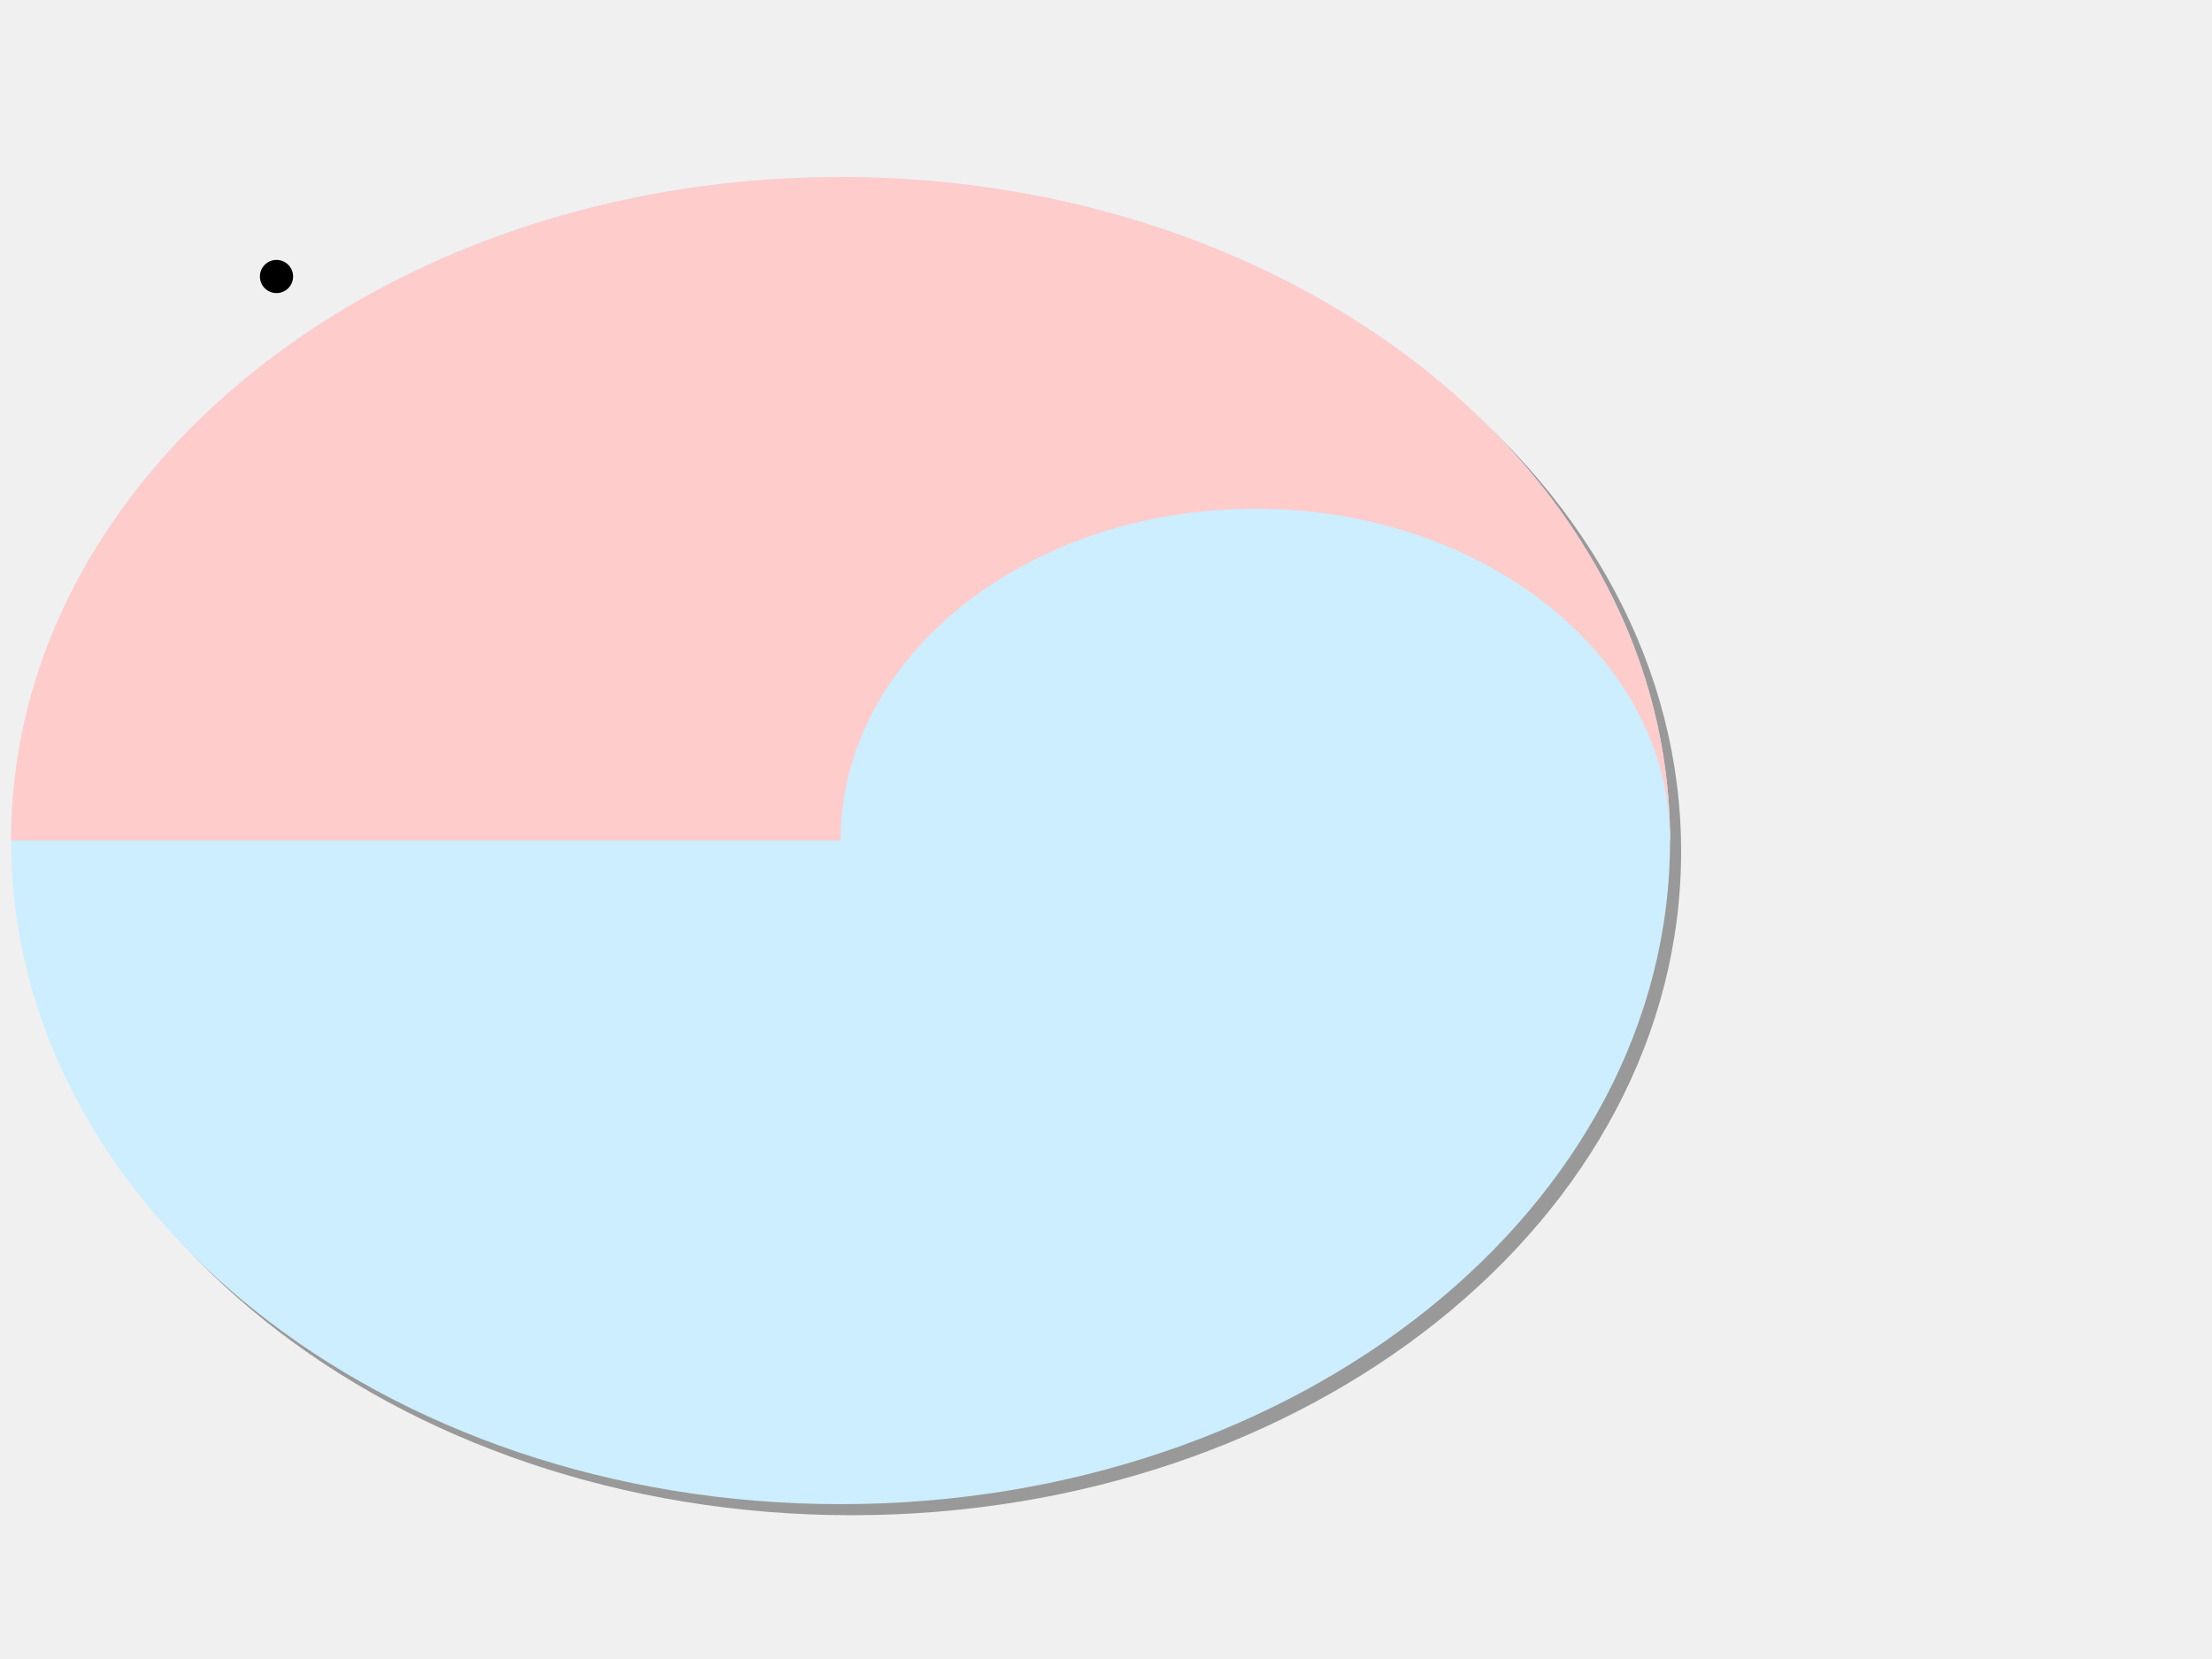
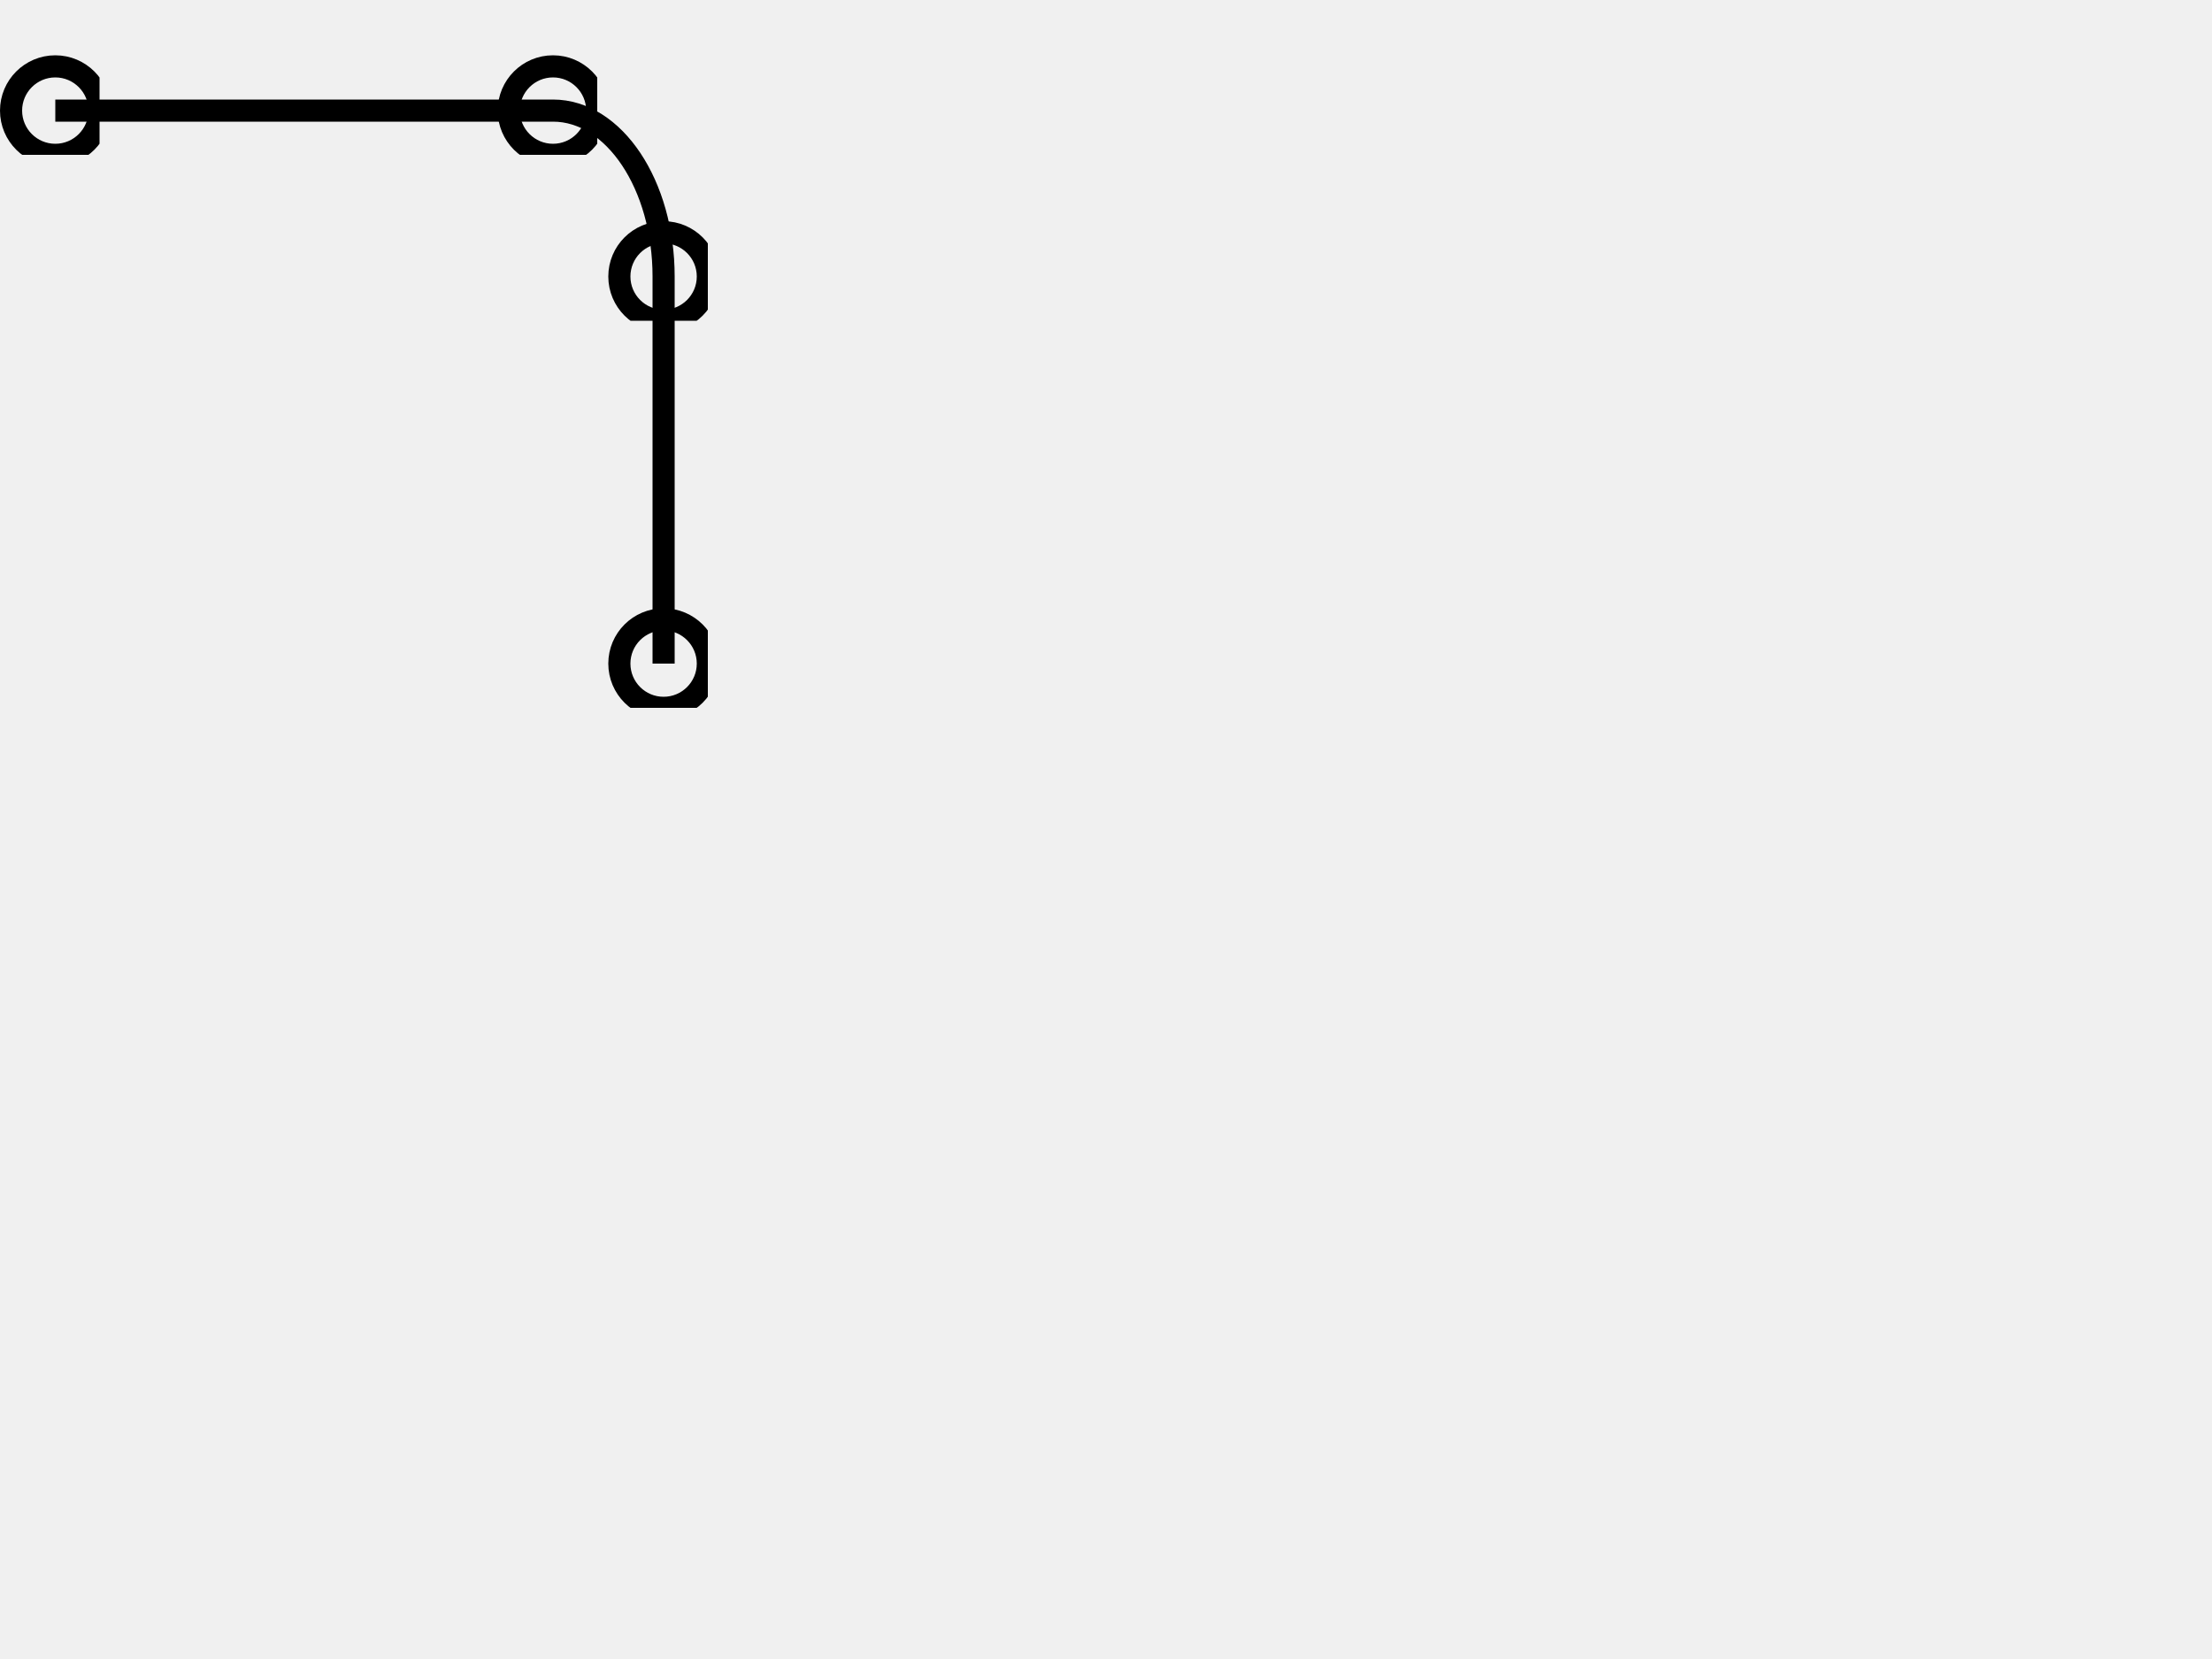
<svg xmlns="http://www.w3.org/2000/svg" width="400px" height="300px" viewBox="0 0 400 300">
-   <circle cx="50" cy="50" r="3" style="fill:black;" />
-   <ellipse cx="154" cy="154" rx="150" ry="120" style="fill:#999;" />
-   <ellipse cx="152" cy="152" rx="150" ry="120" style="fill:#cef;" />
-   <path d="M302,152 A150,120 0 1 0 2 152" style="fill:#fcc;" />
-   <path d="M152,152 A75,60 0 1 1 302,152" style="fill:#cef" />
+   <defs>
+     <g id="taichi">
+       <circle cx="50" cy="50" r="3" style="fill:black;" />
+       <ellipse cx="154" cy="154" rx="150" ry="120" style="fill:#999;" />
+       <ellipse cx="152" cy="152" rx="150" ry="120" style="fill:#000;" />
+       <path d="M302,152 A150,120 0 1 0 2 152" style="fill:#fff;" />
+       <path d="M152,152 A75,60 0 1 1 302,152" style="fill:#000" />
+       <path d="M152,152 A75,60 0 1 1 302,152" style="fill:#fff" transform="rotate(-180, 152, 152)" />
+     </g>
+     <g id="q2">
+       <path d="M30,75 Q240,40 300,120" style="stroke:black;fill:none;stroke-width:4;stroke-linecap: round;" />
+       <path d="M30,105 Q80,60 100,130 130,95 200,110" style="stroke:black;fill:none;stroke-width:6" />
+     </g>
+     <path d="M30,100 Q80,30 100,100 T200,100" style="stroke:black;fill:none;stroke-width:6" />
+     <g id="m1">
+       <marker id="mCircle" markerWidth="5" markerHeight="5" refX="3" refY="3">
+         <circle cx="3" cy="3" r="2" style="fill:none;stroke:black;" />
+       </marker>
+       <marker id="mArrow" markerWidth="4" markerHeight="8" refX="0" refY="4" orient="auto">
+         <path d="M0,0 4,4 0,8" style="fill:none;stroke:black;" />
+       </marker>
+       <marker id="mTriangle" markerWidth="5" markerHeight="10" refX="5" refY="5" orient="auto">
+         <path d="M0,0 5,5 0,10 Z" style="fill:black" />
+       </marker>
+       <path d="M10,20 100,20 A20,30 0 0 1 120,50 L120 120" style="fill:none;stroke:black;stroke-width:4;marker-start:url(#mCircle);marker-mid:url(#mArrow);marker-end: url(#mTriangle);" />
+     </g>
+   </defs>
+   <path d="M10,20 100,20 A20,30 0 0 1 120,50 L120 120" style="fill:none;stroke:black;stroke-width:4;marker: url(#mCircle);" />
</svg>
